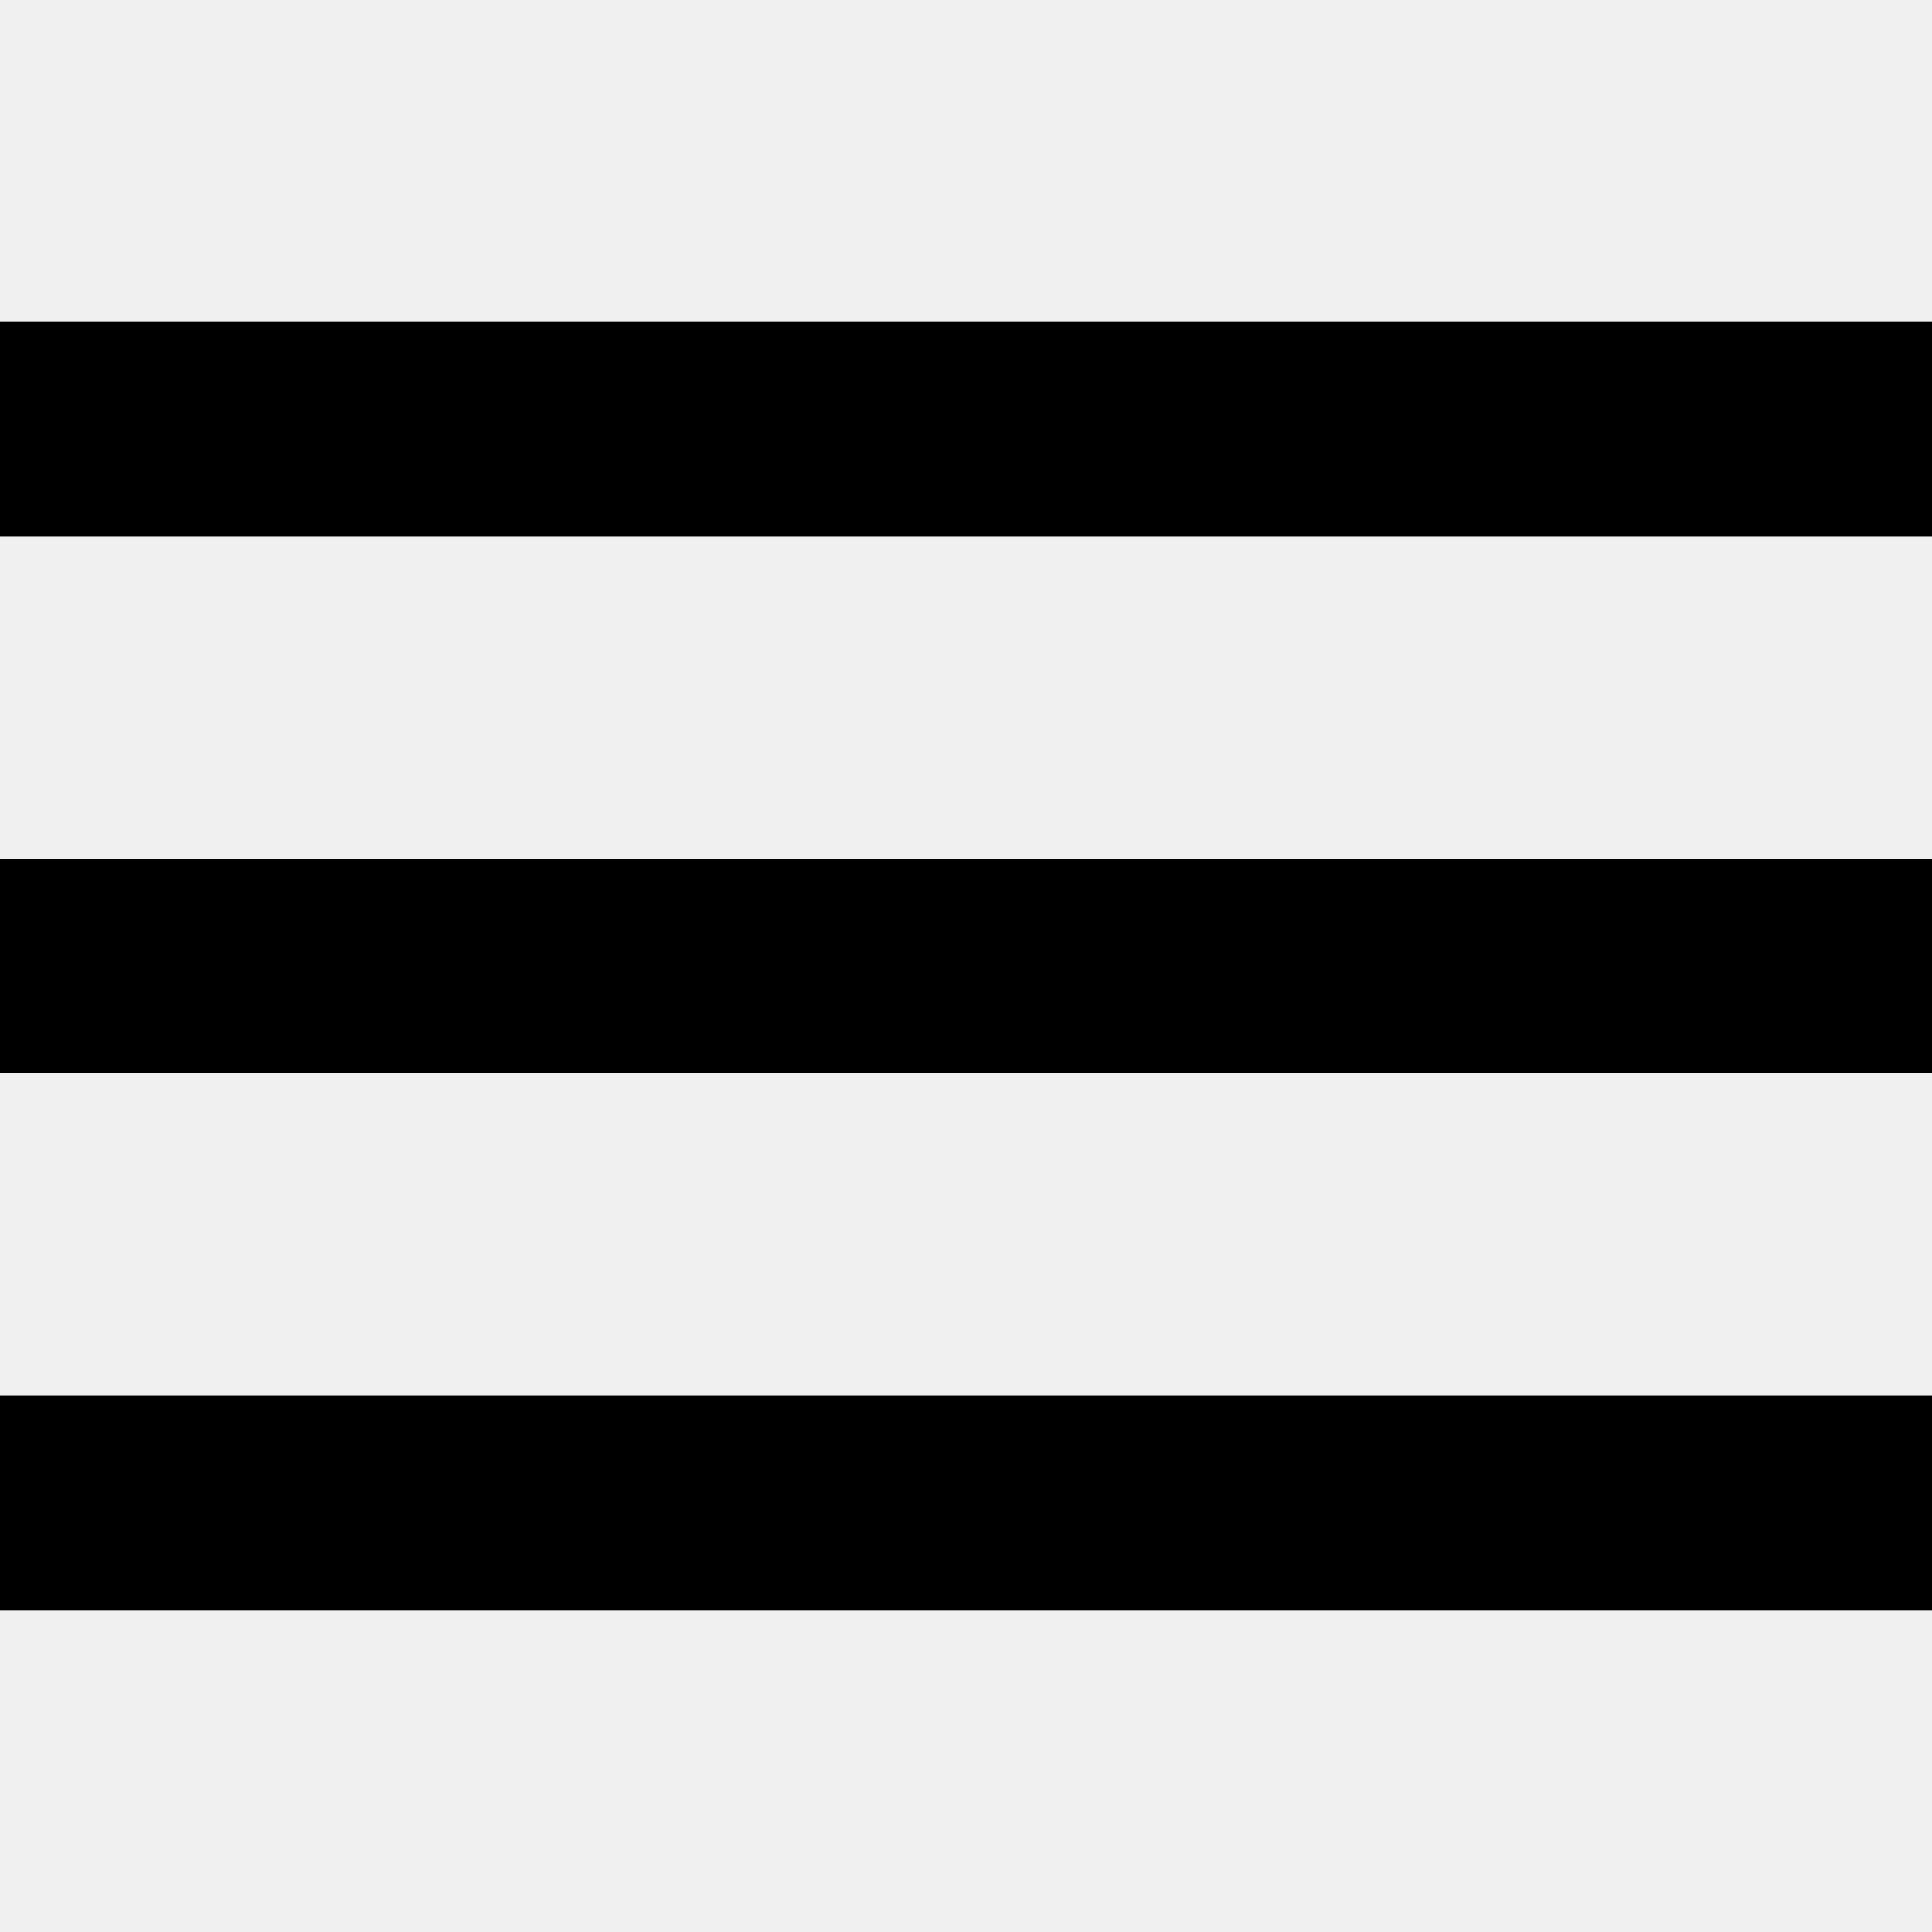
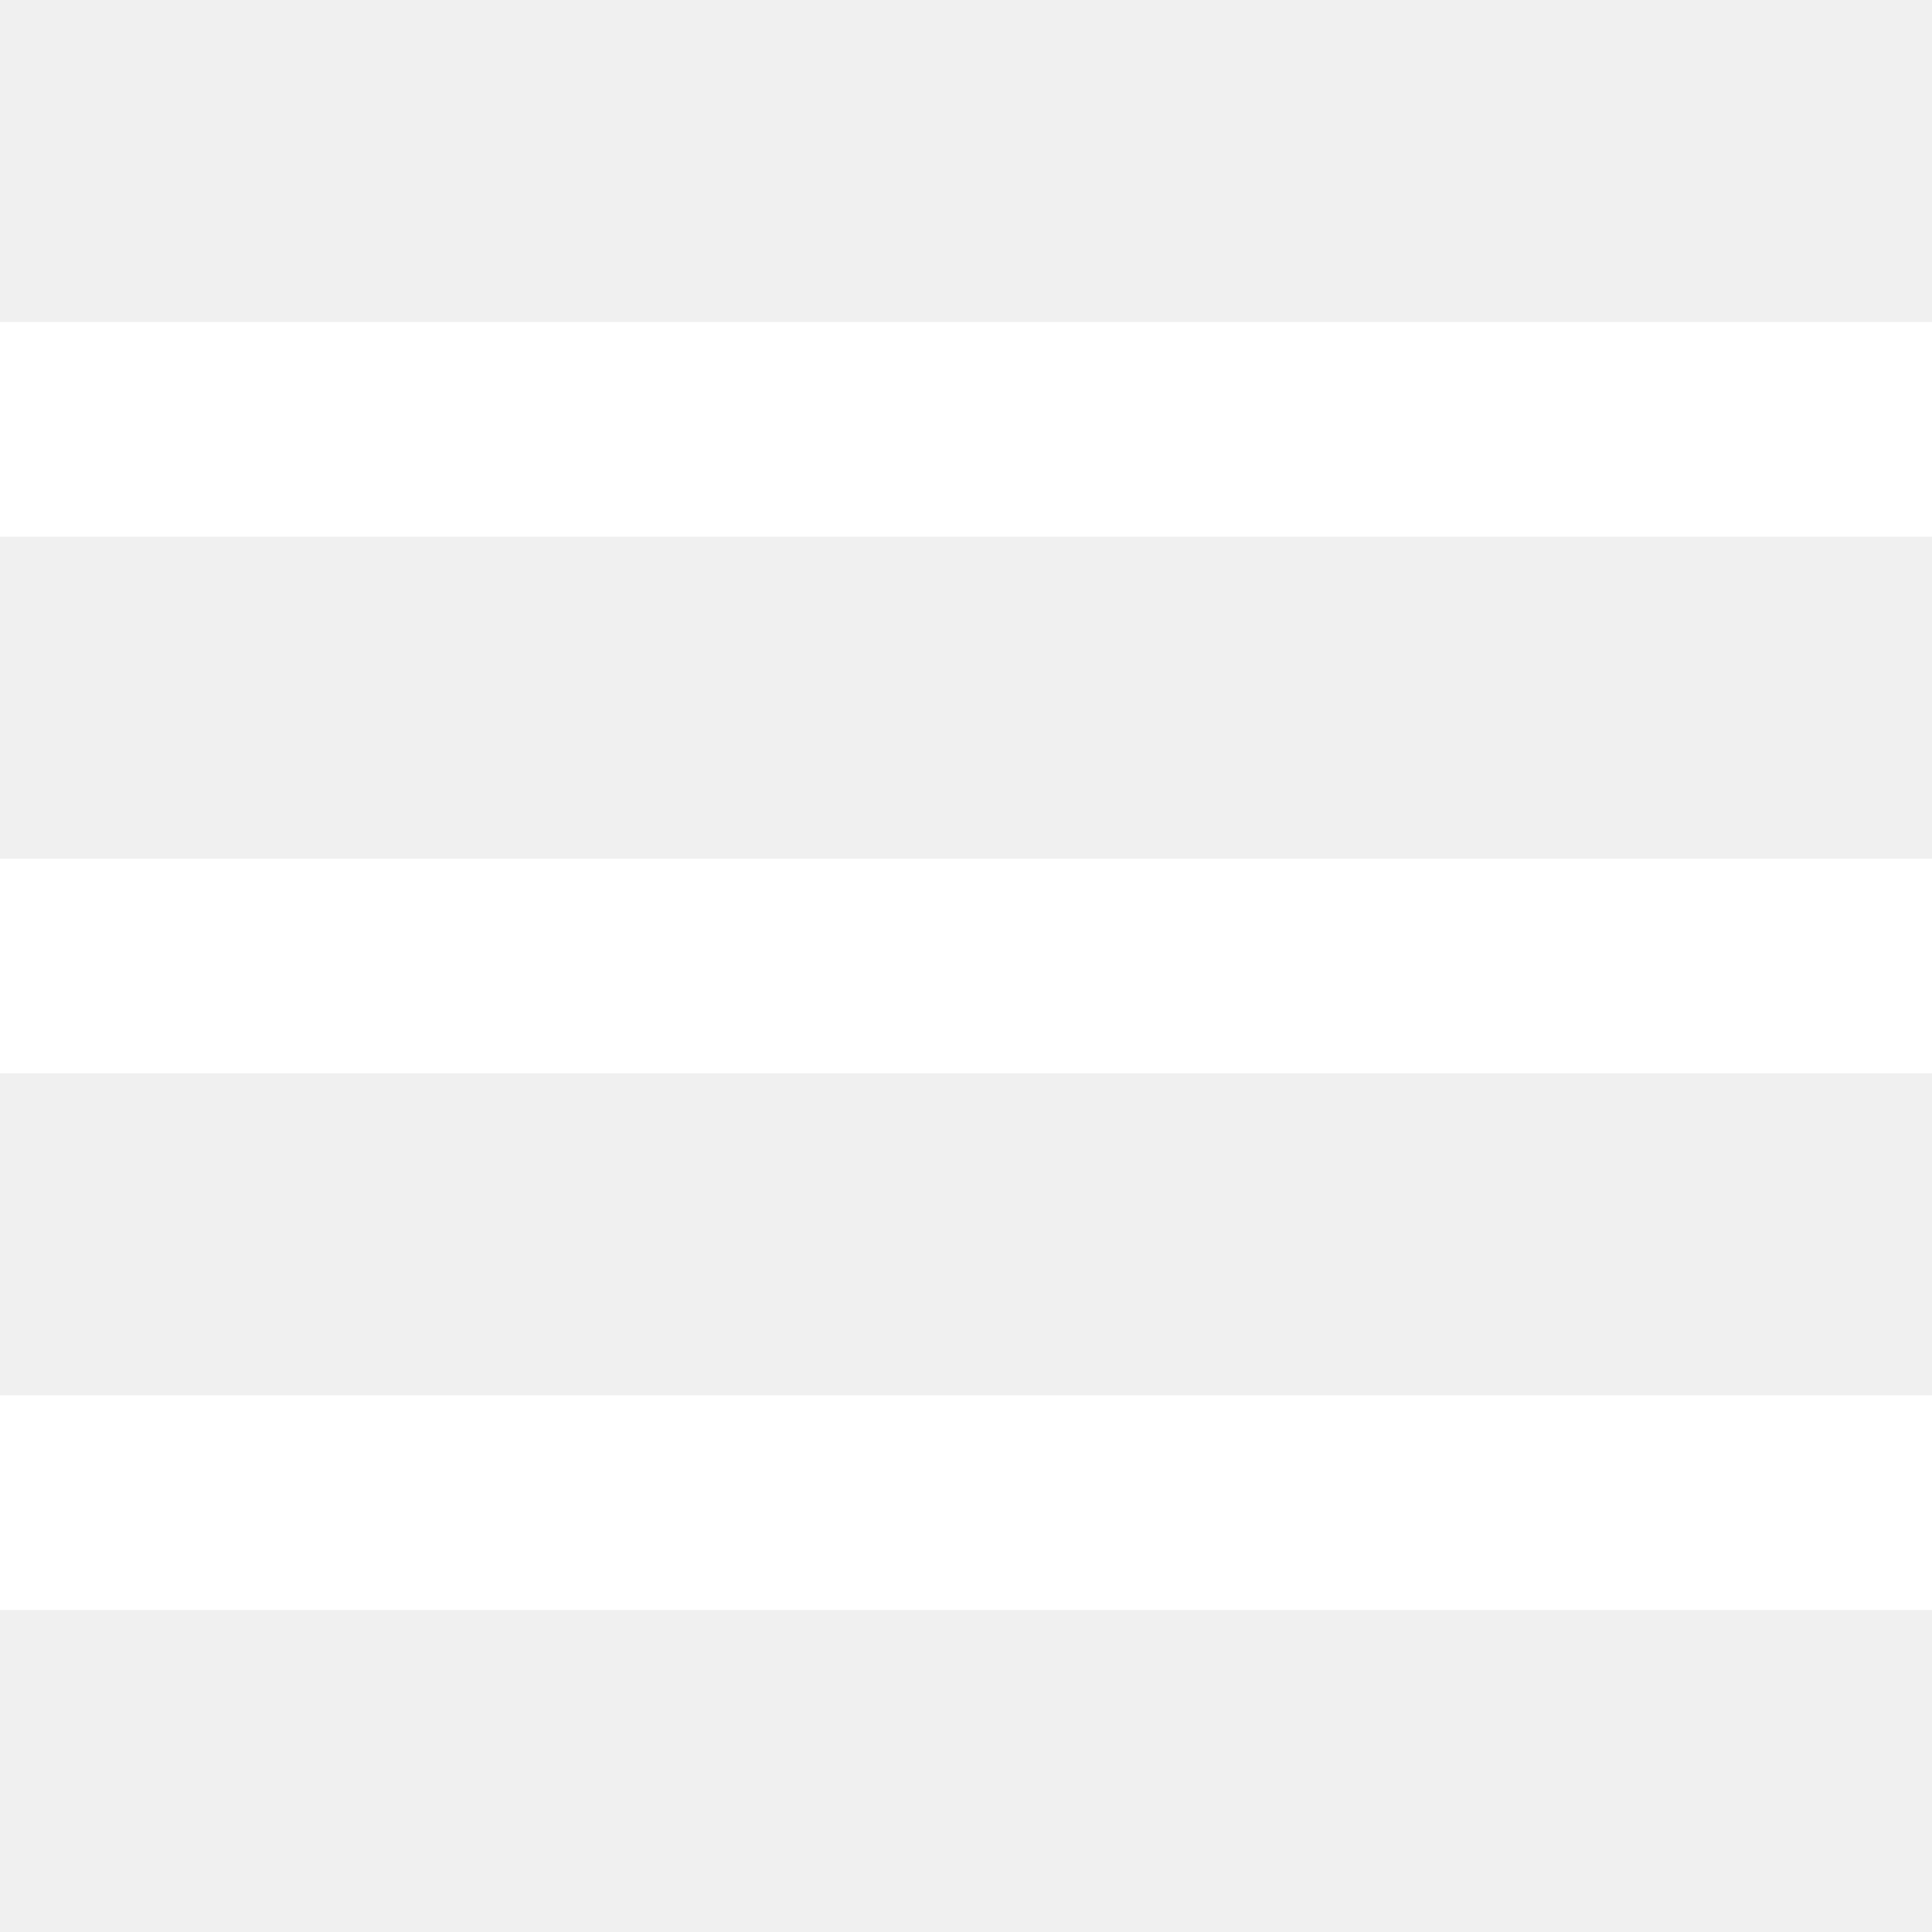
- <svg xmlns="http://www.w3.org/2000/svg" version="1.1" width="512" height="512" x="0" y="0" viewBox="0 0 384 384" style="enable-background:new 0 0 512 512" xml:space="preserve" class="">
+ <svg xmlns="http://www.w3.org/2000/svg" version="1.1" width="24" height="24" x="0" y="0" viewBox="0 0 384 384" style="enable-background:new 0 0 24 24" xml:space="preserve" class="">
  <g>
    <g>
      <g>
        <g>
-           <rect x="0" y="277.333" width="384" height="42.667" fill="#000000" data-original="#000000" style="" />
-           <rect x="0" y="170.667" width="384" height="42.667" fill="#000000" data-original="#000000" style="" />
-           <rect x="0" y="64" width="384" height="42.667" fill="#000000" data-original="#000000" style="" />
+           <rect x="0" y="277.333" width="384" height="42.667" fill="#ffffff" data-original="#ffffff" style="" />
+           <rect x="0" y="170.667" width="384" height="42.667" fill="#ffffff" data-original="#ffffff" style="" />
+           <rect x="0" y="64" width="384" height="42.667" fill="#ffffff" data-original="#ffffff" style="" />
        </g>
      </g>
    </g>
    <g>
</g>
    <g>
</g>
    <g>
</g>
    <g>
</g>
    <g>
</g>
    <g>
</g>
    <g>
</g>
    <g>
</g>
    <g>
</g>
    <g>
</g>
    <g>
</g>
    <g>
</g>
    <g>
</g>
    <g>
</g>
    <g>
</g>
  </g>
</svg>
